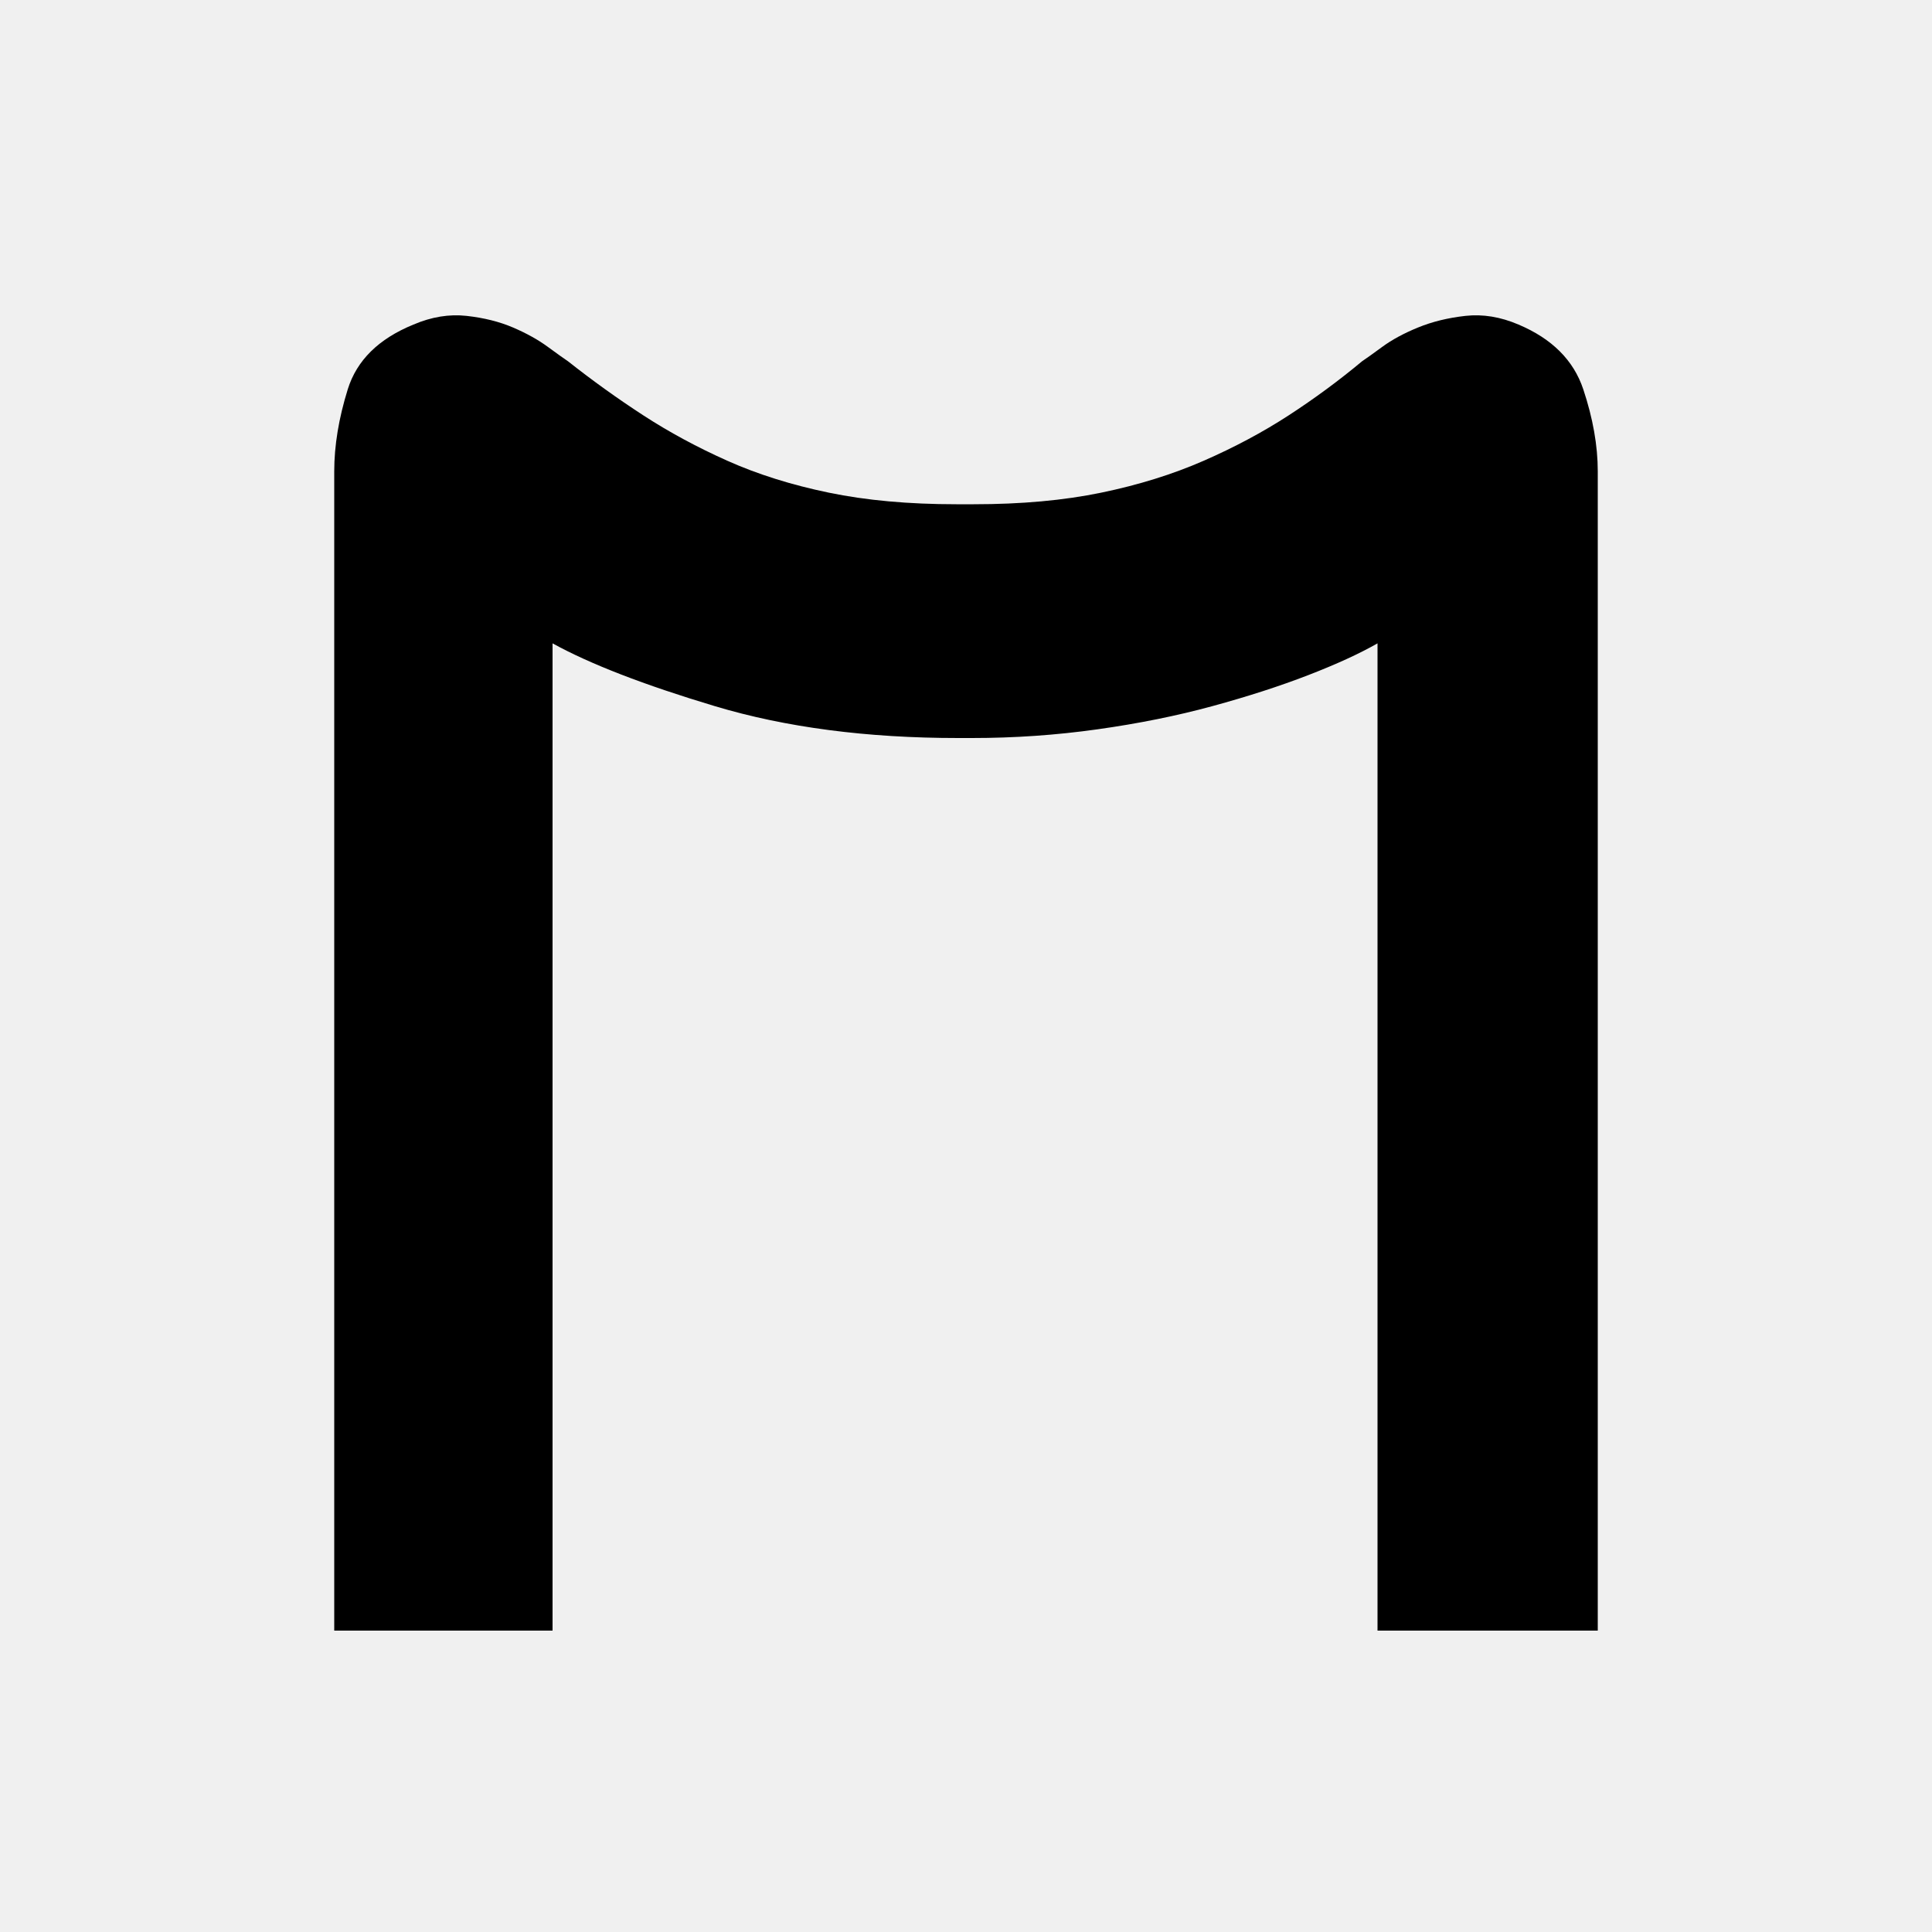
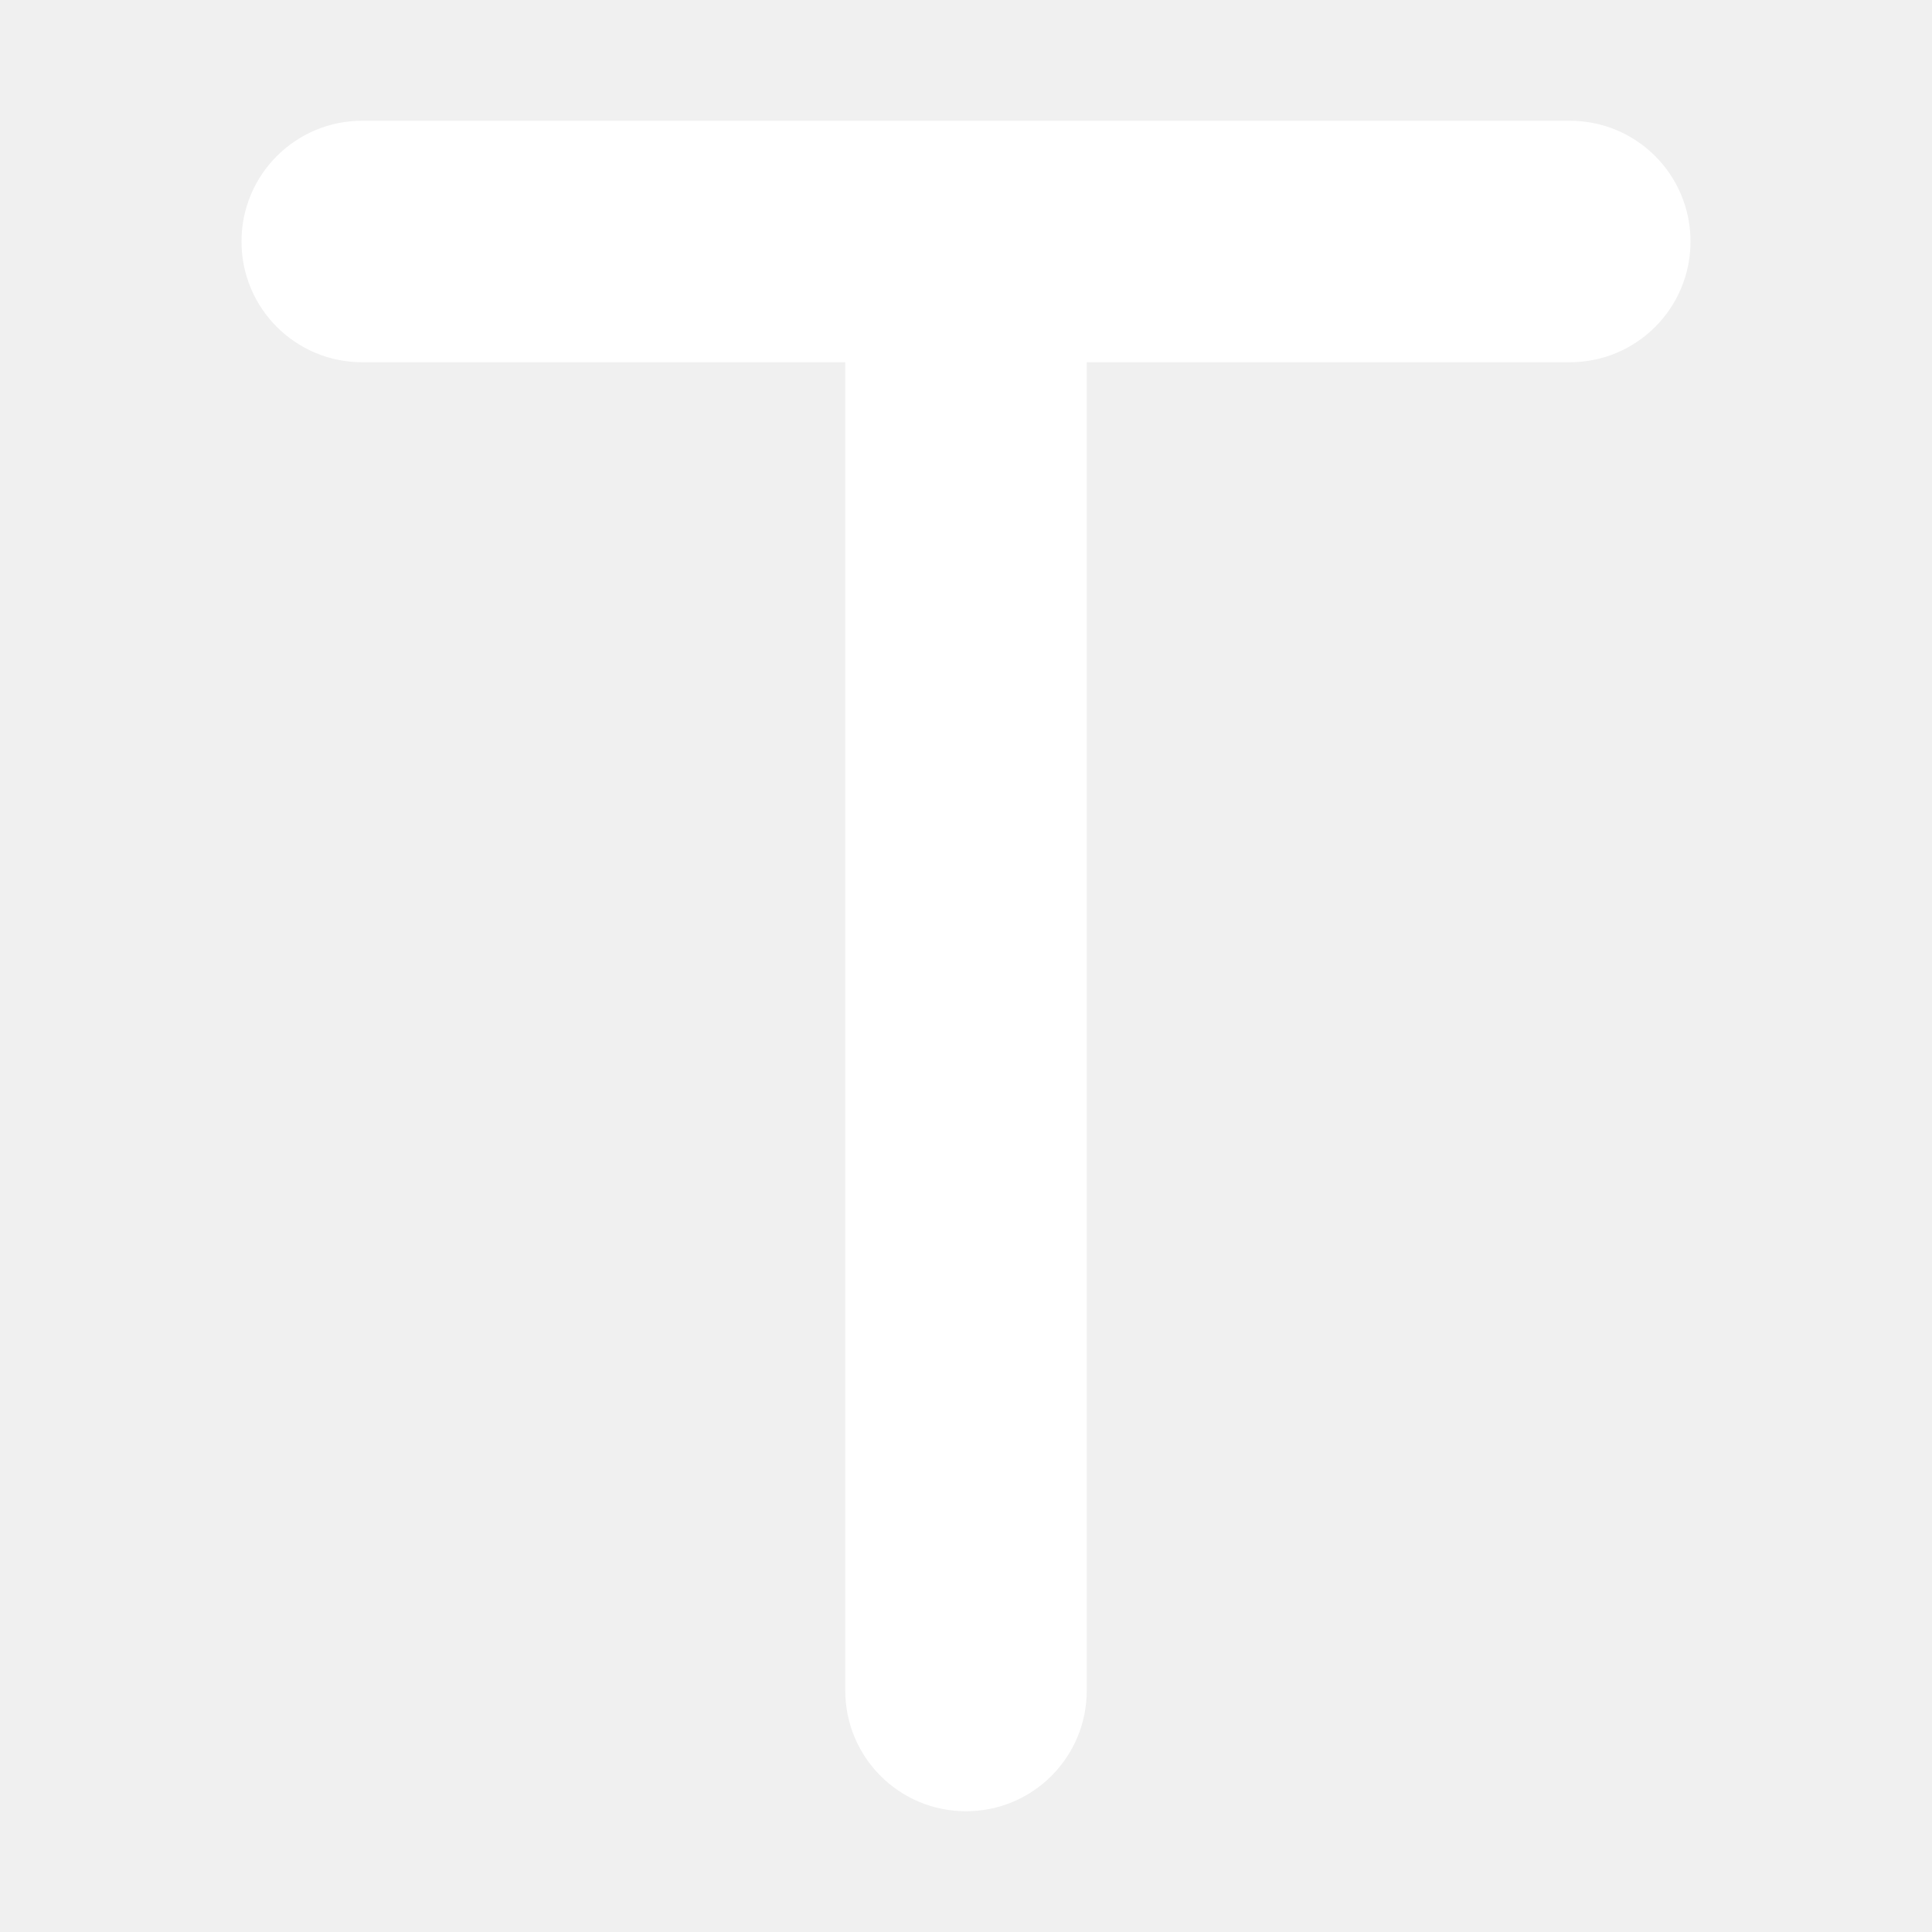
- <svg xmlns="http://www.w3.org/2000/svg" viewBox="0 0 1024 1024">
-   <path d="M507.904 391.168q-72.704 0-129.024-16.896t-86.016-33.28q-1.024-1.024-1.024-5.12v-8.192q0-2.048 0.512-0.512t0.512 13.824v523.264H177.152v-614.4q0-20.48 7.168-43.52t34.816-34.304q14.336-6.144 28.16-4.608t24.576 6.144 18.432 10.24 10.752  7.68q19.456 15.36 39.936 28.672t44.544 24.064 53.76 16.896 67.584 6.144H516.096q37.888 0 67.584-6.144t54.272-16.896 45.056-24.064 38.912-28.672q3.072-2.048 10.752-7.68t18.944-10.24 25.088-6.144 28.16 4.608q26.624 11.264 34.304 34.304t7.68 43.52v614.4H730.112V340.992q0-12.288 1.024-13.312 1.024 3.072 0.512 7.68t-1.536 5.632q-14.336 8.192-36.864 16.896t-50.688 16.384-60.928 12.288-66.56 4.608h-7.168z" fill="currentColor" />
-   <style>
-     @media (prefers-color-scheme: dark) {
-       :root { color: #fff; }
-     }
-     @media (prefers-color-scheme: light) {
-       :root { color: #000; }
-     }
-   </style>
+ <svg xmlns="http://www.w3.org/2000/svg" viewBox="0 0 1024 1024" version="1.1" p-id="7532" width="200" height="200">
+   <path d="M192 64C156.6 64 128 92.6 128 128s28.6 64 64 64h256v704c0 35.4 28.6 64 64 64s64-28.6 64-64V192h256c35.4 0 64-28.6 64-64s-28.6-64-64-64H192z" p-id="7533" fill="#ffffff" />
</svg>
